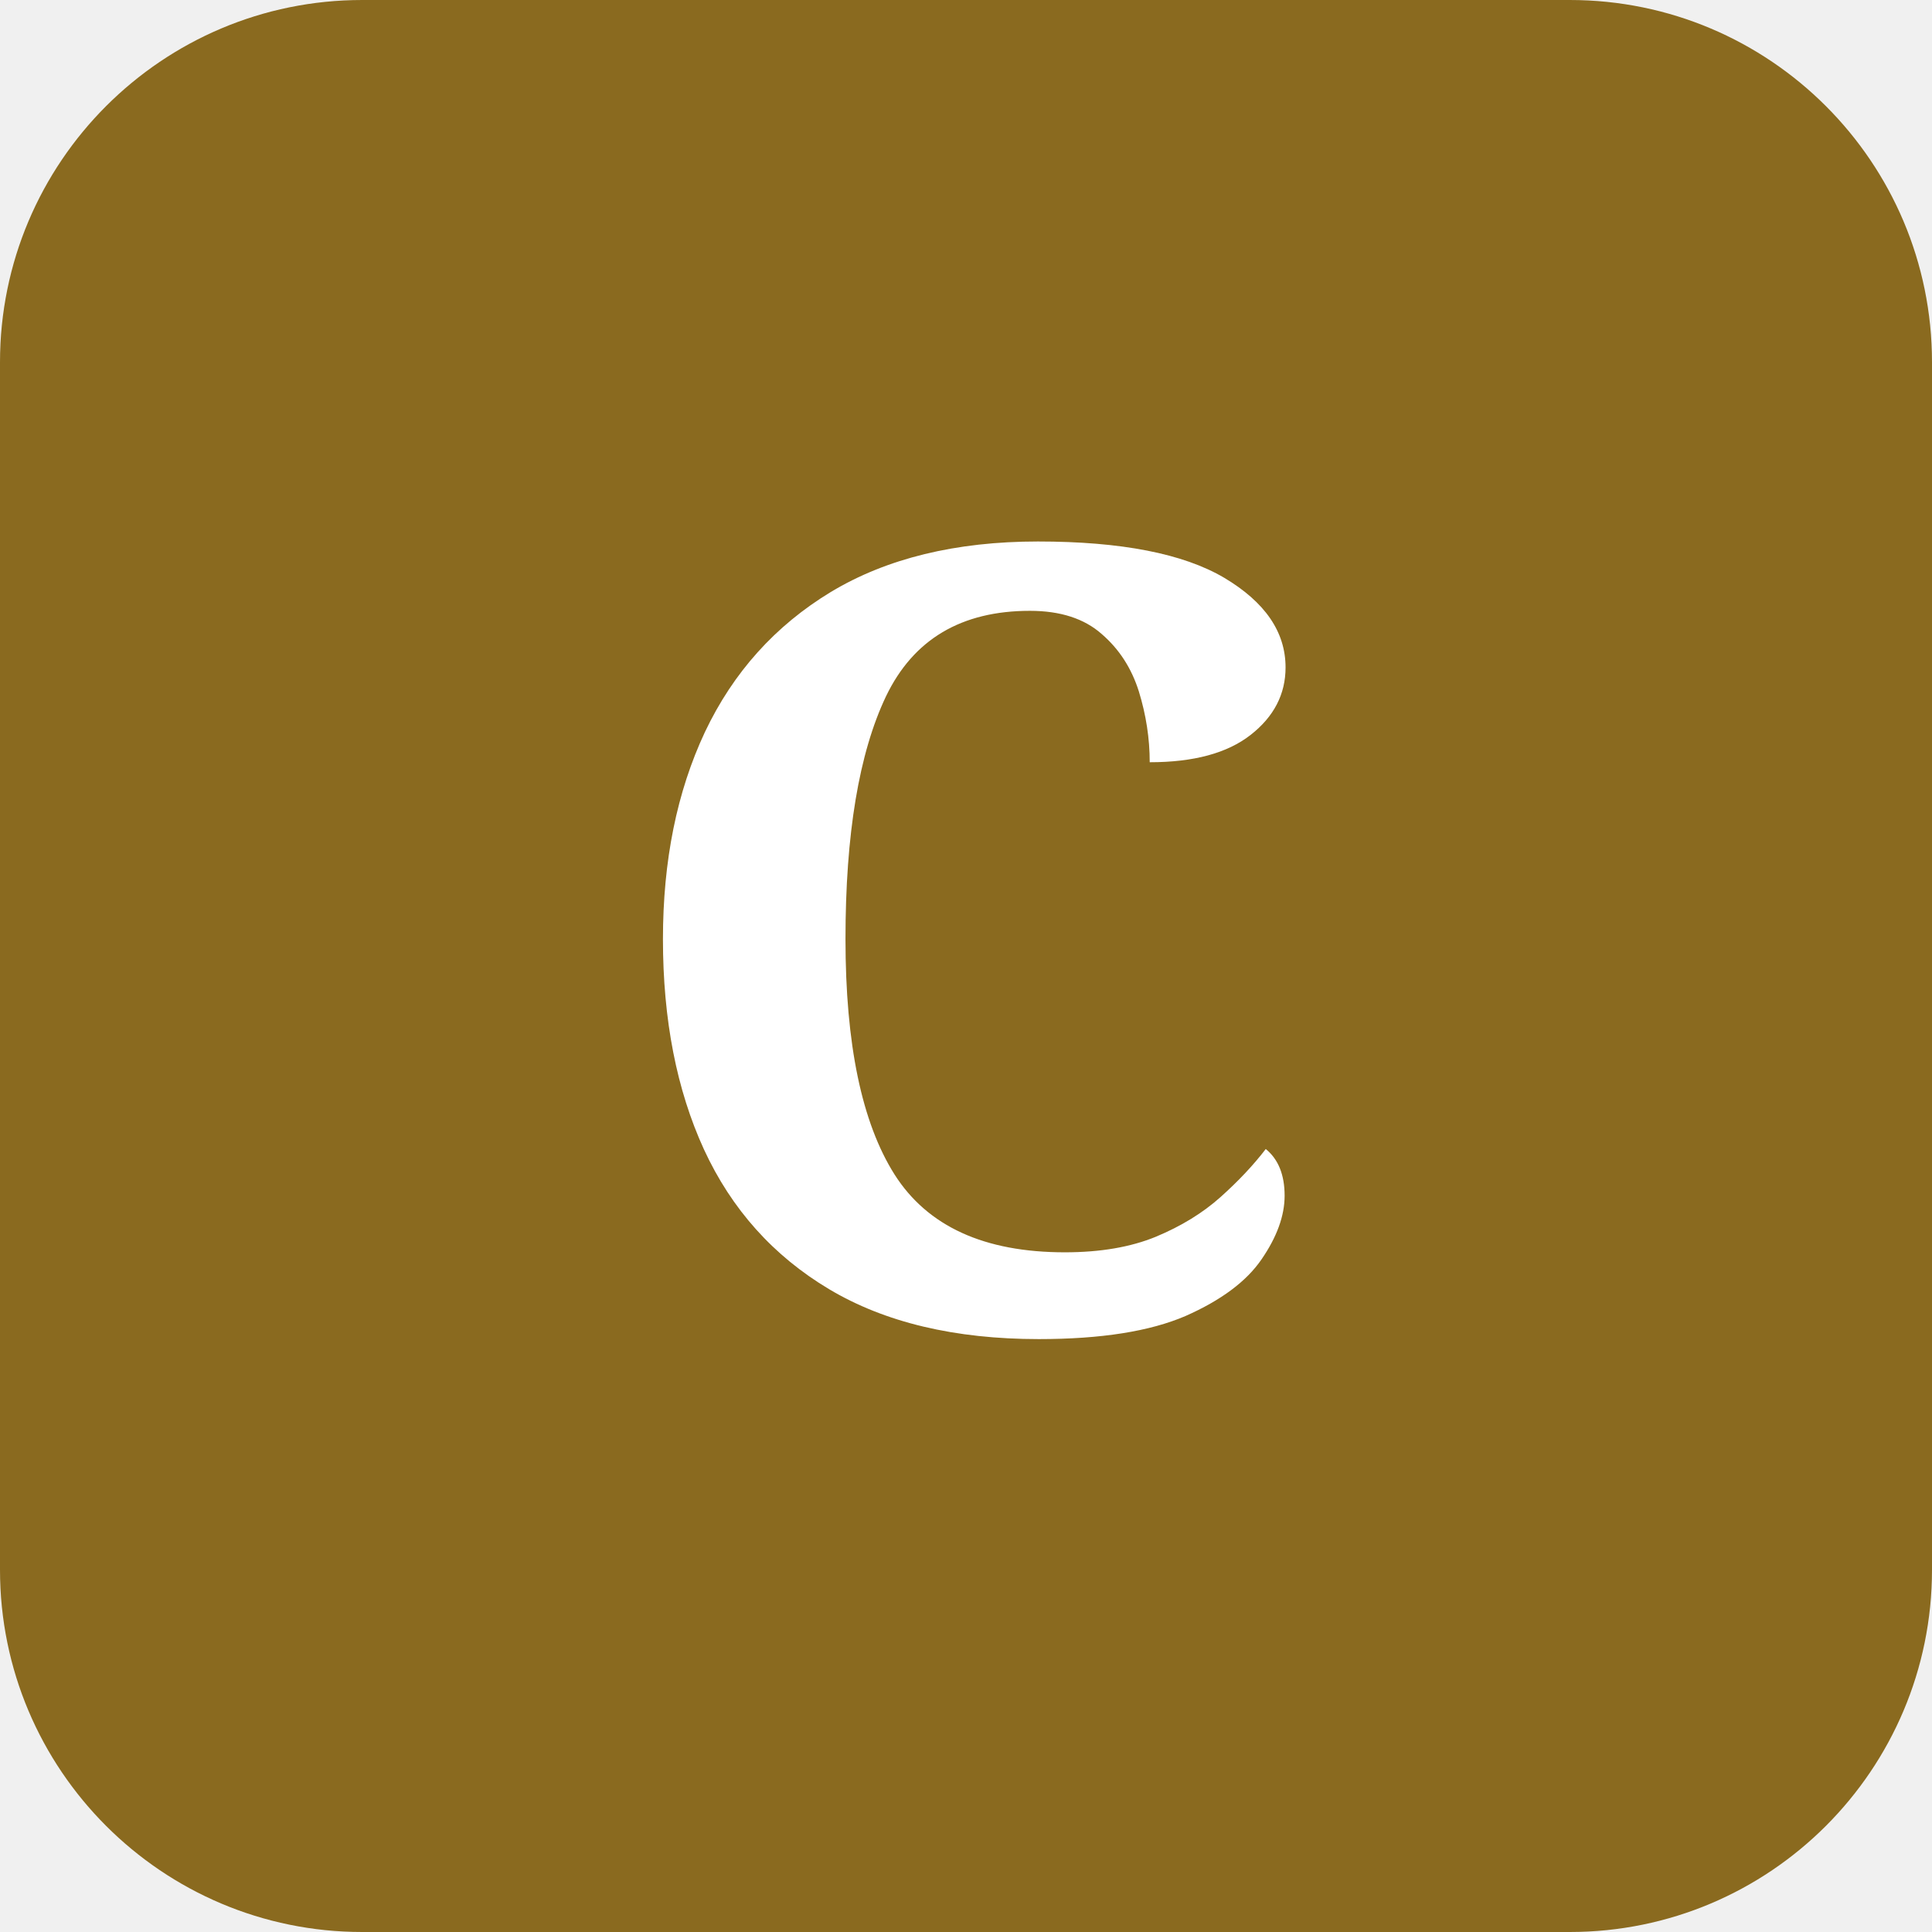
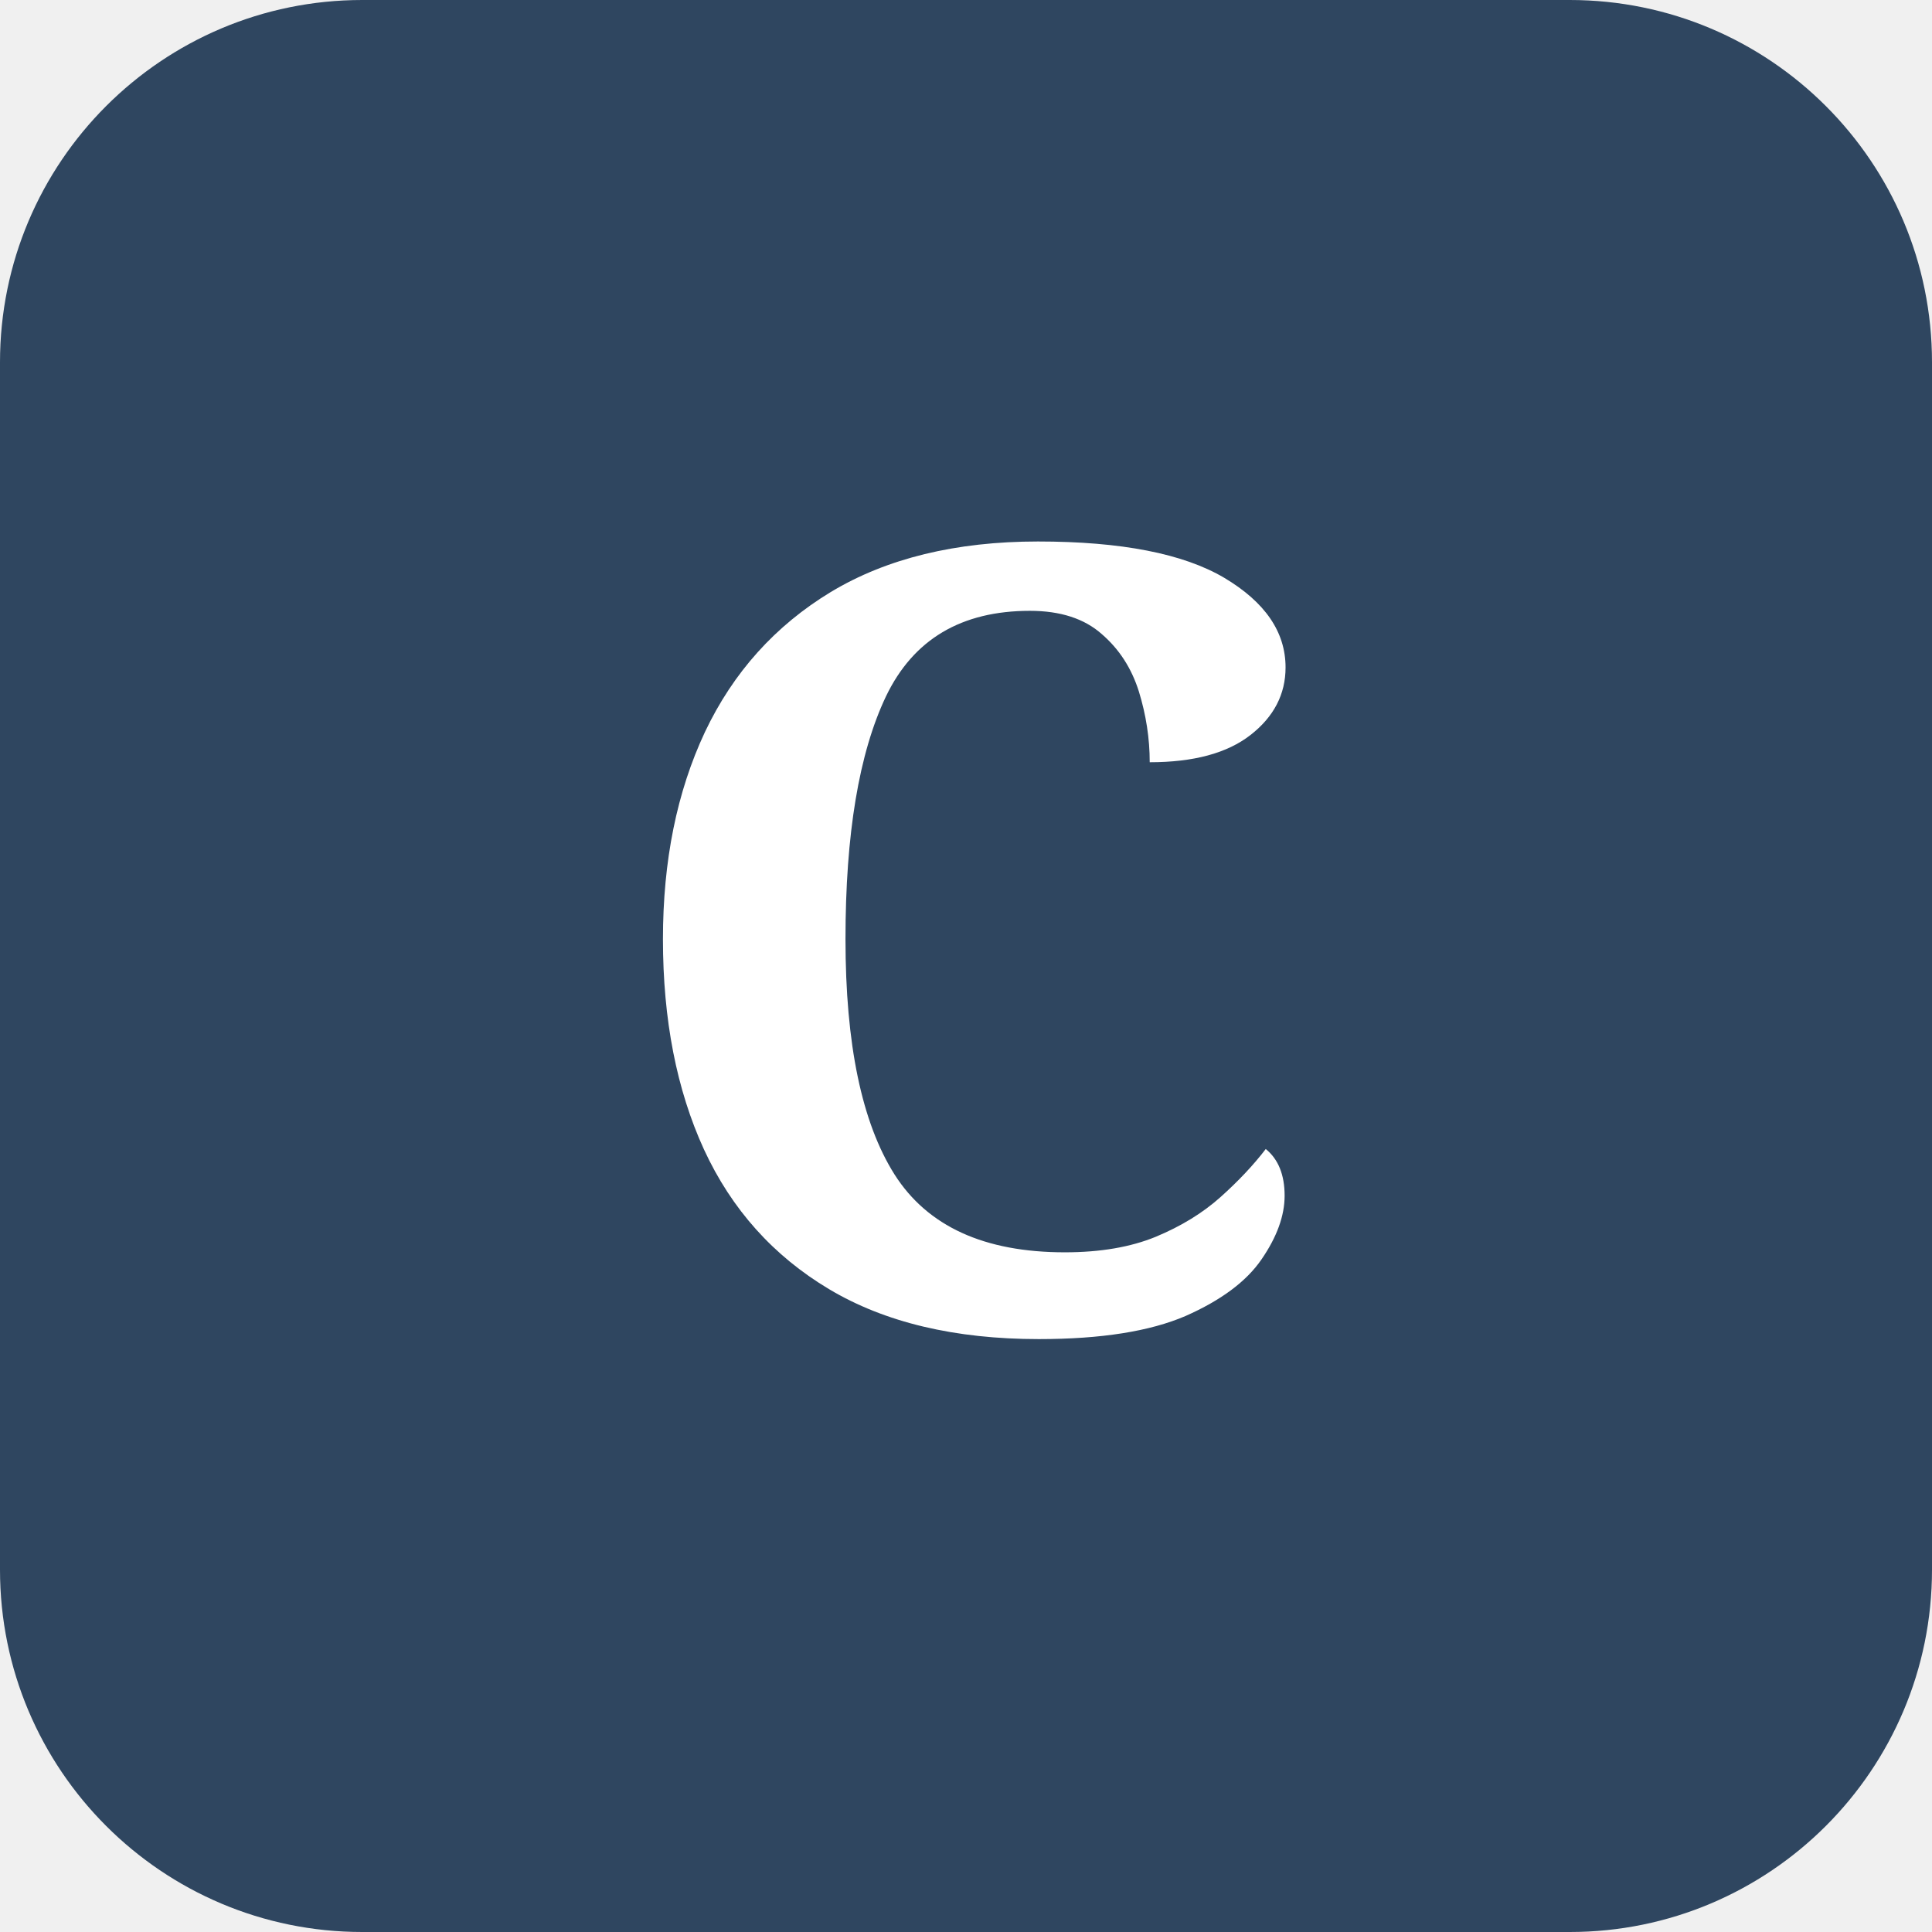
<svg xmlns="http://www.w3.org/2000/svg" viewBox="0 0 64 64">
-   <rect width="64" height="64" rx="12" fill="#8A6A1F" />
+   <rect width="64" height="64" rx="12" fill="#2F4660" />
  <text x="32" y="44" font-family="Georgia, serif" font-size="36" font-weight="700" fill="#fff" text-anchor="middle">C</text>
</svg>
